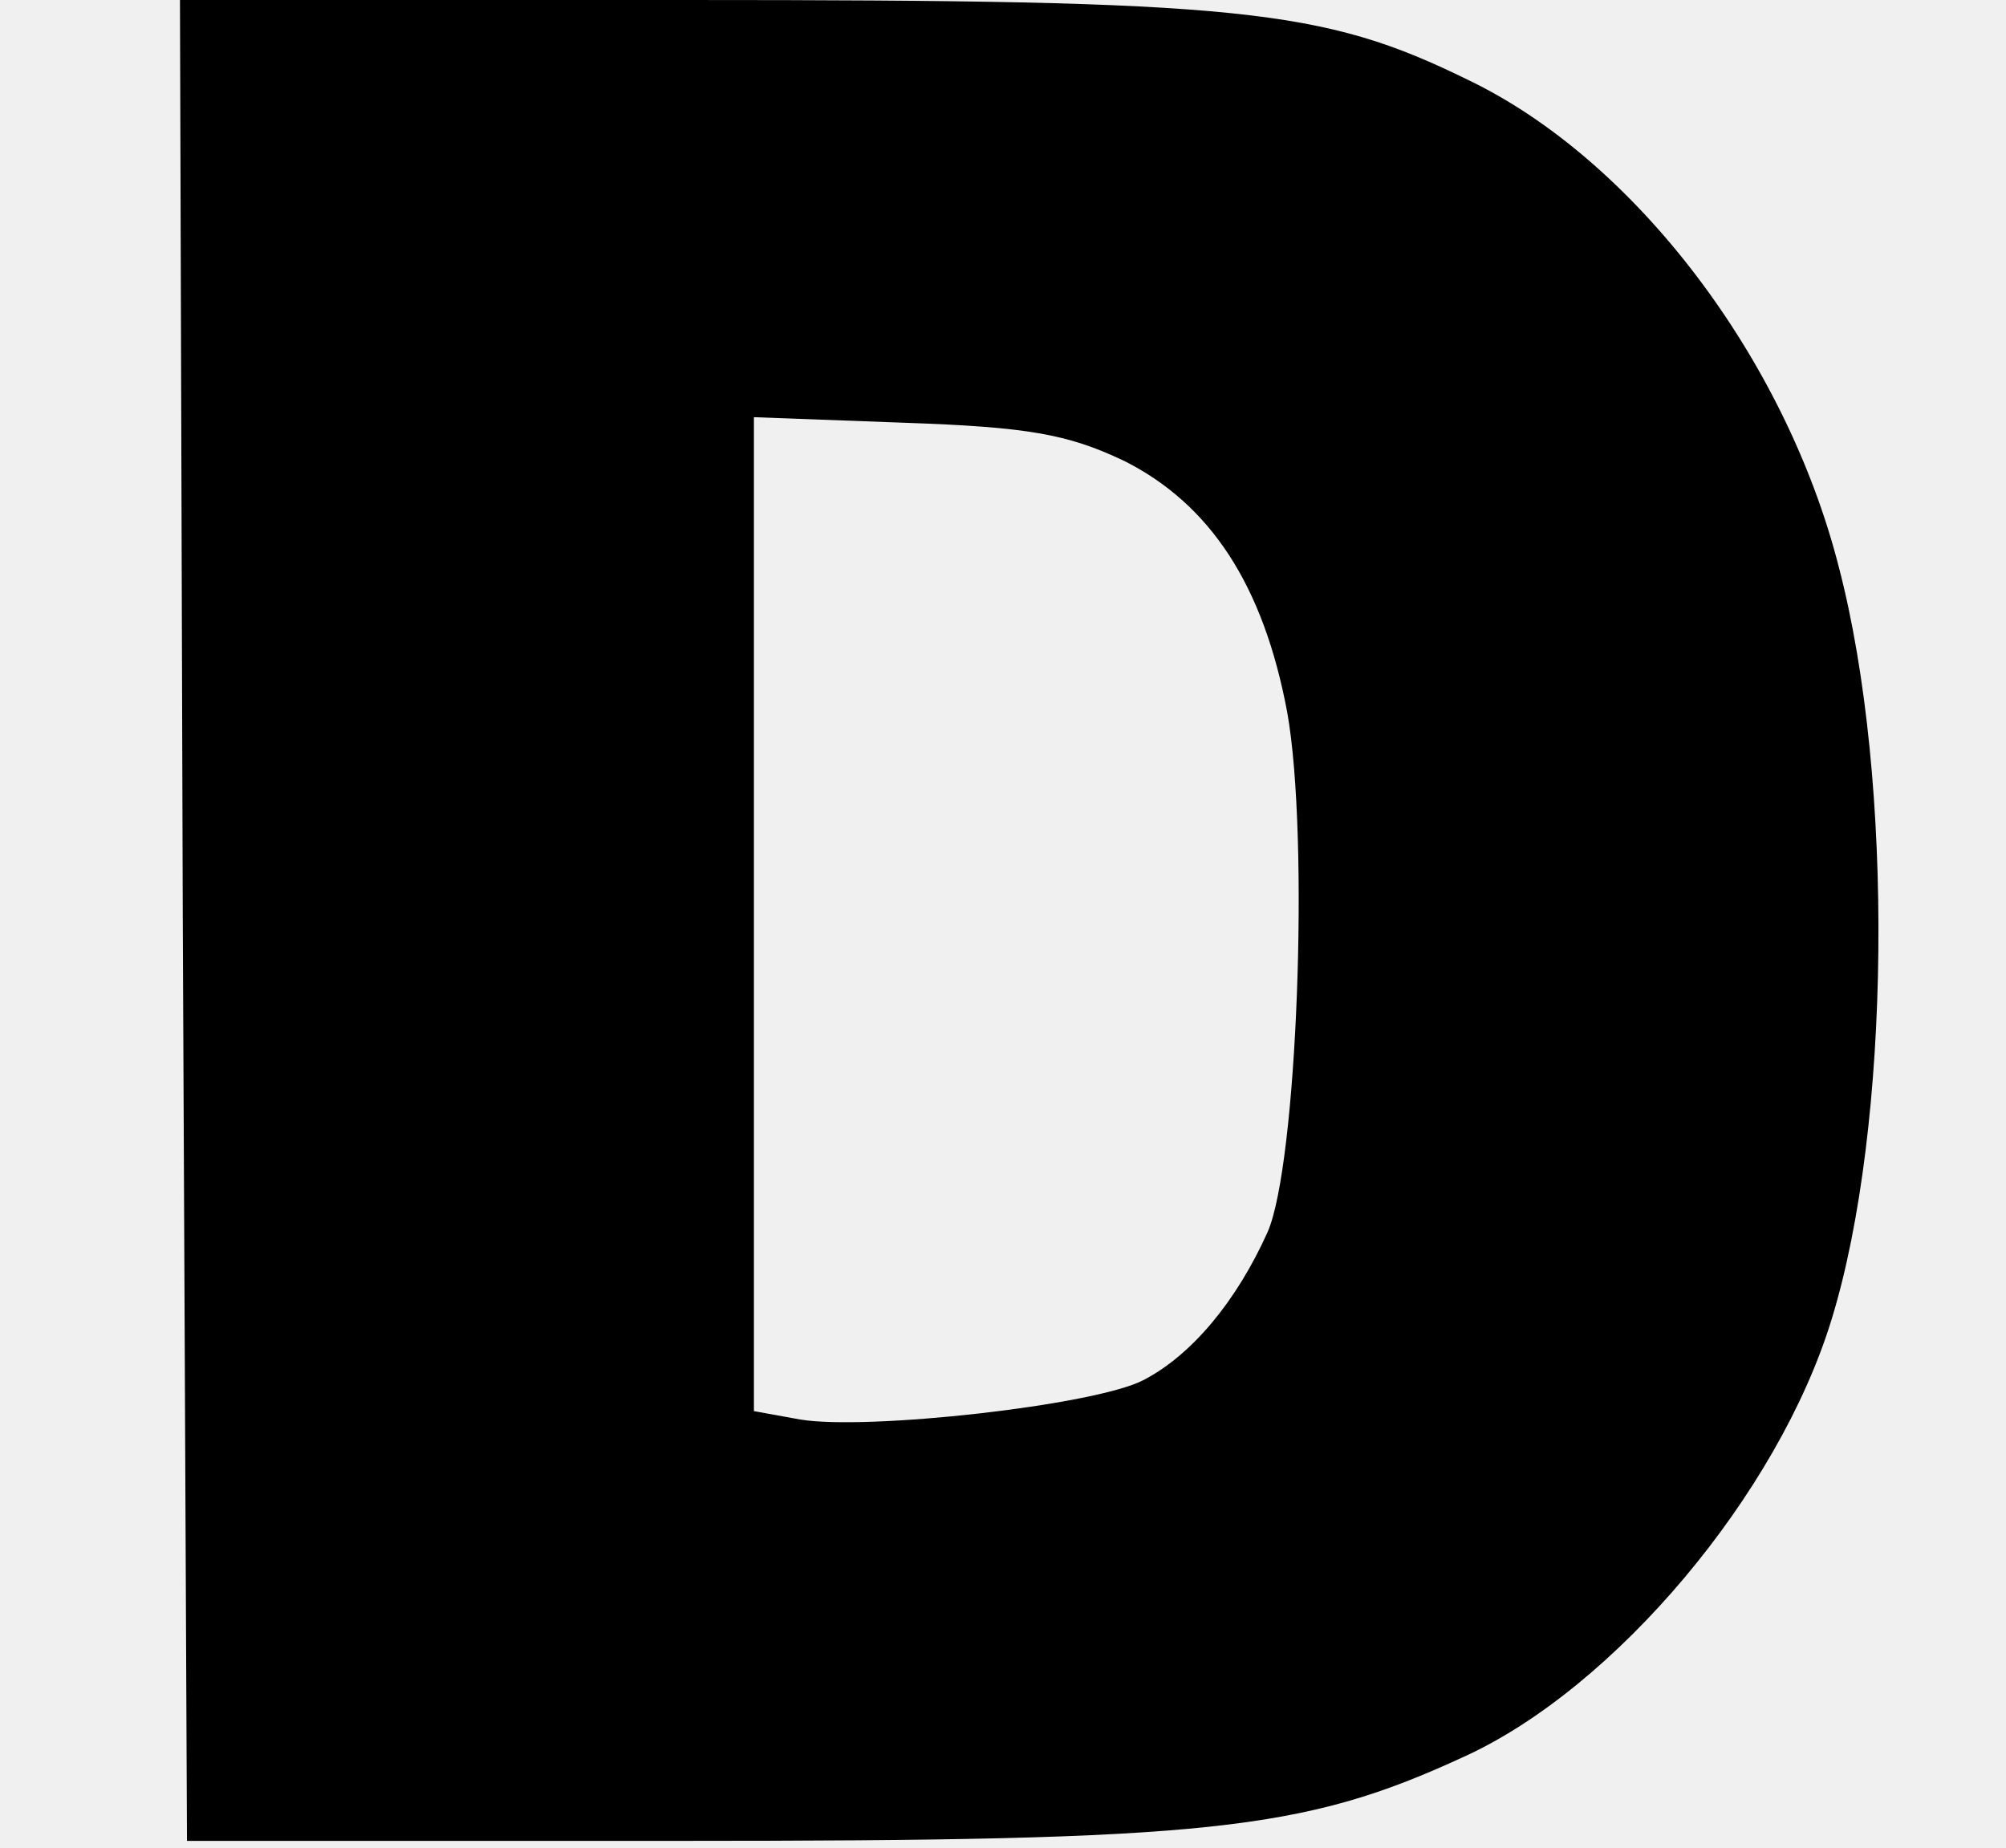
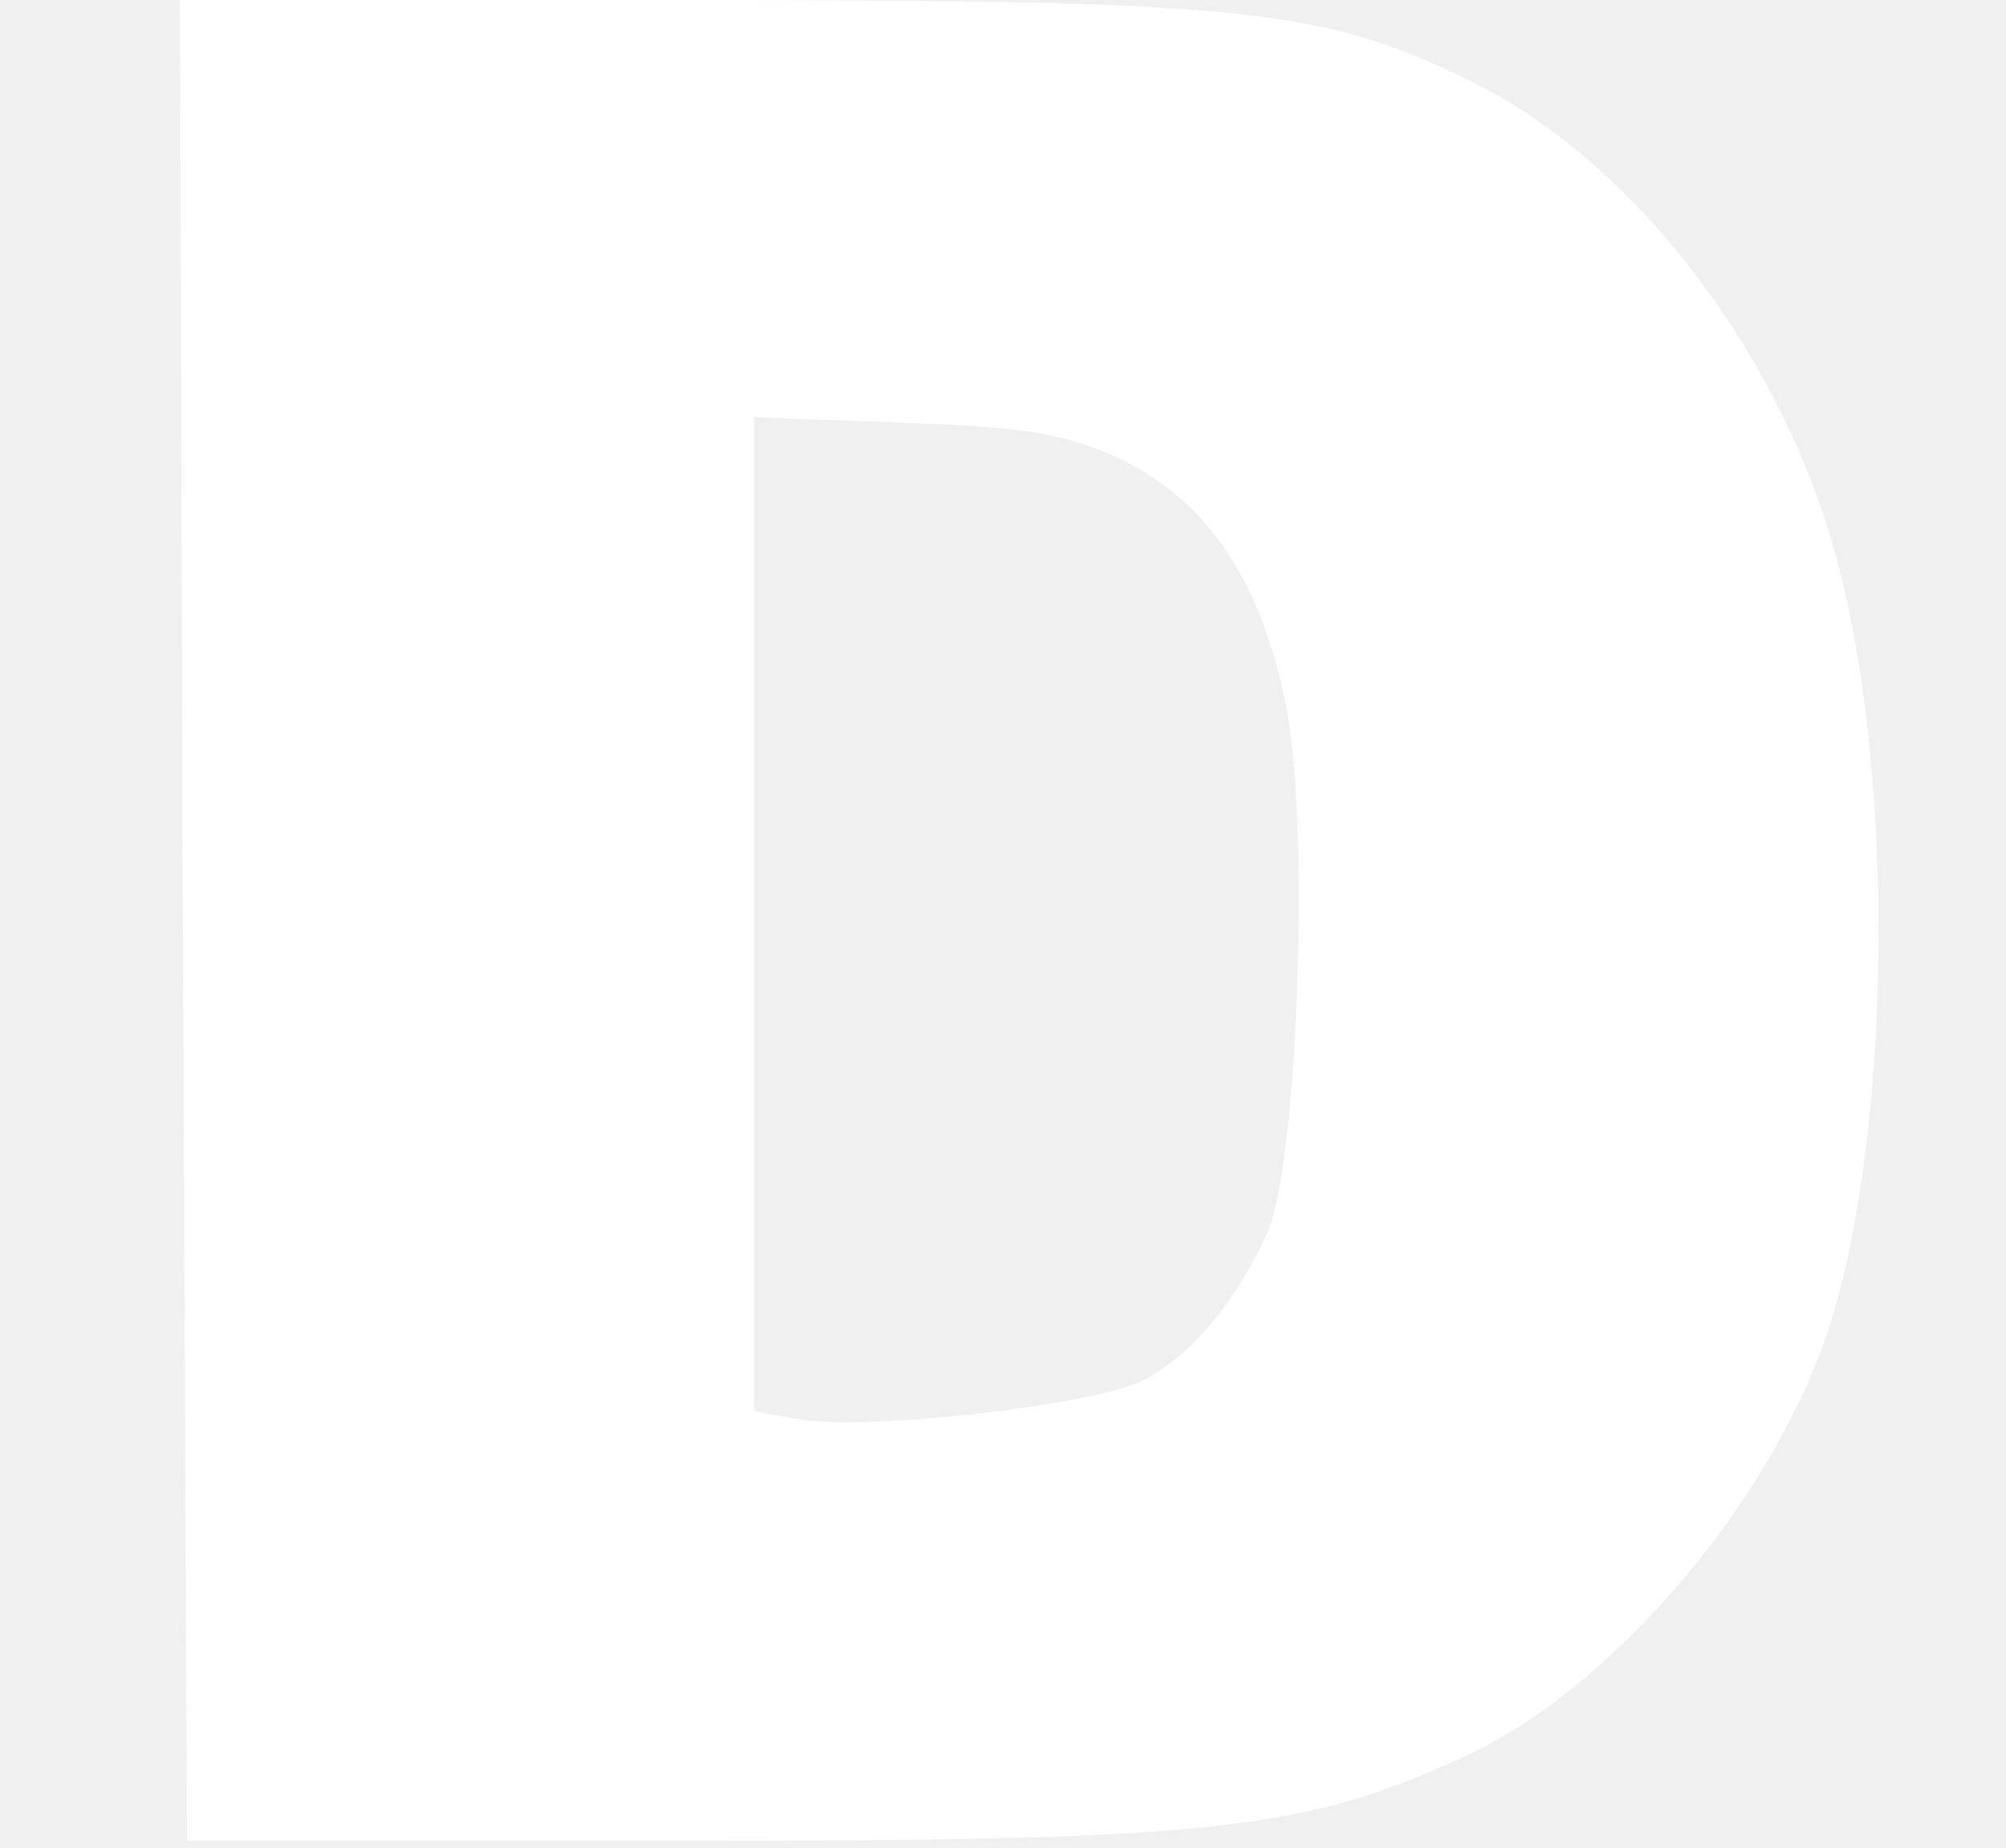
- <svg xmlns="http://www.w3.org/2000/svg" id="svg971" version="1.1" viewBox="0 0 50.553 46.567" height="46.567mm" width="50.553mm">
+ <svg xmlns="http://www.w3.org/2000/svg" width="50.553mm" height="46.567mm" viewBox="0 0 50.553 46.567" version="1.1" id="svg971">
  <defs id="defs965" />
-   <g transform="translate(-79.80068,-51.55595)" id="layer1">
-     <path d="m 84.407,74.733 0.106,23.213 h 12.347 c 13.406,0 15.769,-0.247 19.826,-2.117 3.81,-1.729 7.938,-6.632 9.278,-11.042 1.482,-4.833 1.587,-13.547 0.176,-18.944 C 124.8,60.587 120.99,55.578 116.792,53.567 113.123,51.768 111.077,51.556 97.107,51.556 H 84.336 Z m 23.707,-11.571 c 2.187,1.094 3.528,3.14 4.127,6.35 0.564,3.175 0.247,11.395 -0.494,13.088 -0.776,1.729 -1.905,3.104 -3.14,3.739 -1.235,0.635 -6.95,1.27 -8.643,0.988 L 98.8,87.116 V 74.592 62.069 l 3.81,0.141 c 3.069,0.106 4.092,0.282 5.503,0.953 z" id="path82" style="fill:#000000;stroke:none;stroke-width:0.035" />
+   <g id="layer1" transform="translate(-79.80068,-51.55595)">
+     <path style="fill:#ffffff;stroke:none;stroke-width:0.035" id="path82" d="m 84.407,74.733 0.106,23.213 h 12.347 c 13.406,0 15.769,-0.247 19.826,-2.117 3.81,-1.729 7.938,-6.632 9.278,-11.042 1.482,-4.833 1.587,-13.547 0.176,-18.944 C 124.8,60.587 120.99,55.578 116.792,53.567 113.123,51.768 111.077,51.556 97.107,51.556 H 84.336 Z m 23.707,-11.571 c 2.187,1.094 3.528,3.14 4.127,6.35 0.564,3.175 0.247,11.395 -0.494,13.088 -0.776,1.729 -1.905,3.104 -3.14,3.739 -1.235,0.635 -6.95,1.27 -8.643,0.988 L 98.8,87.116 V 74.592 62.069 l 3.81,0.141 c 3.069,0.106 4.092,0.282 5.503,0.953 z" />
  </g>
</svg>
